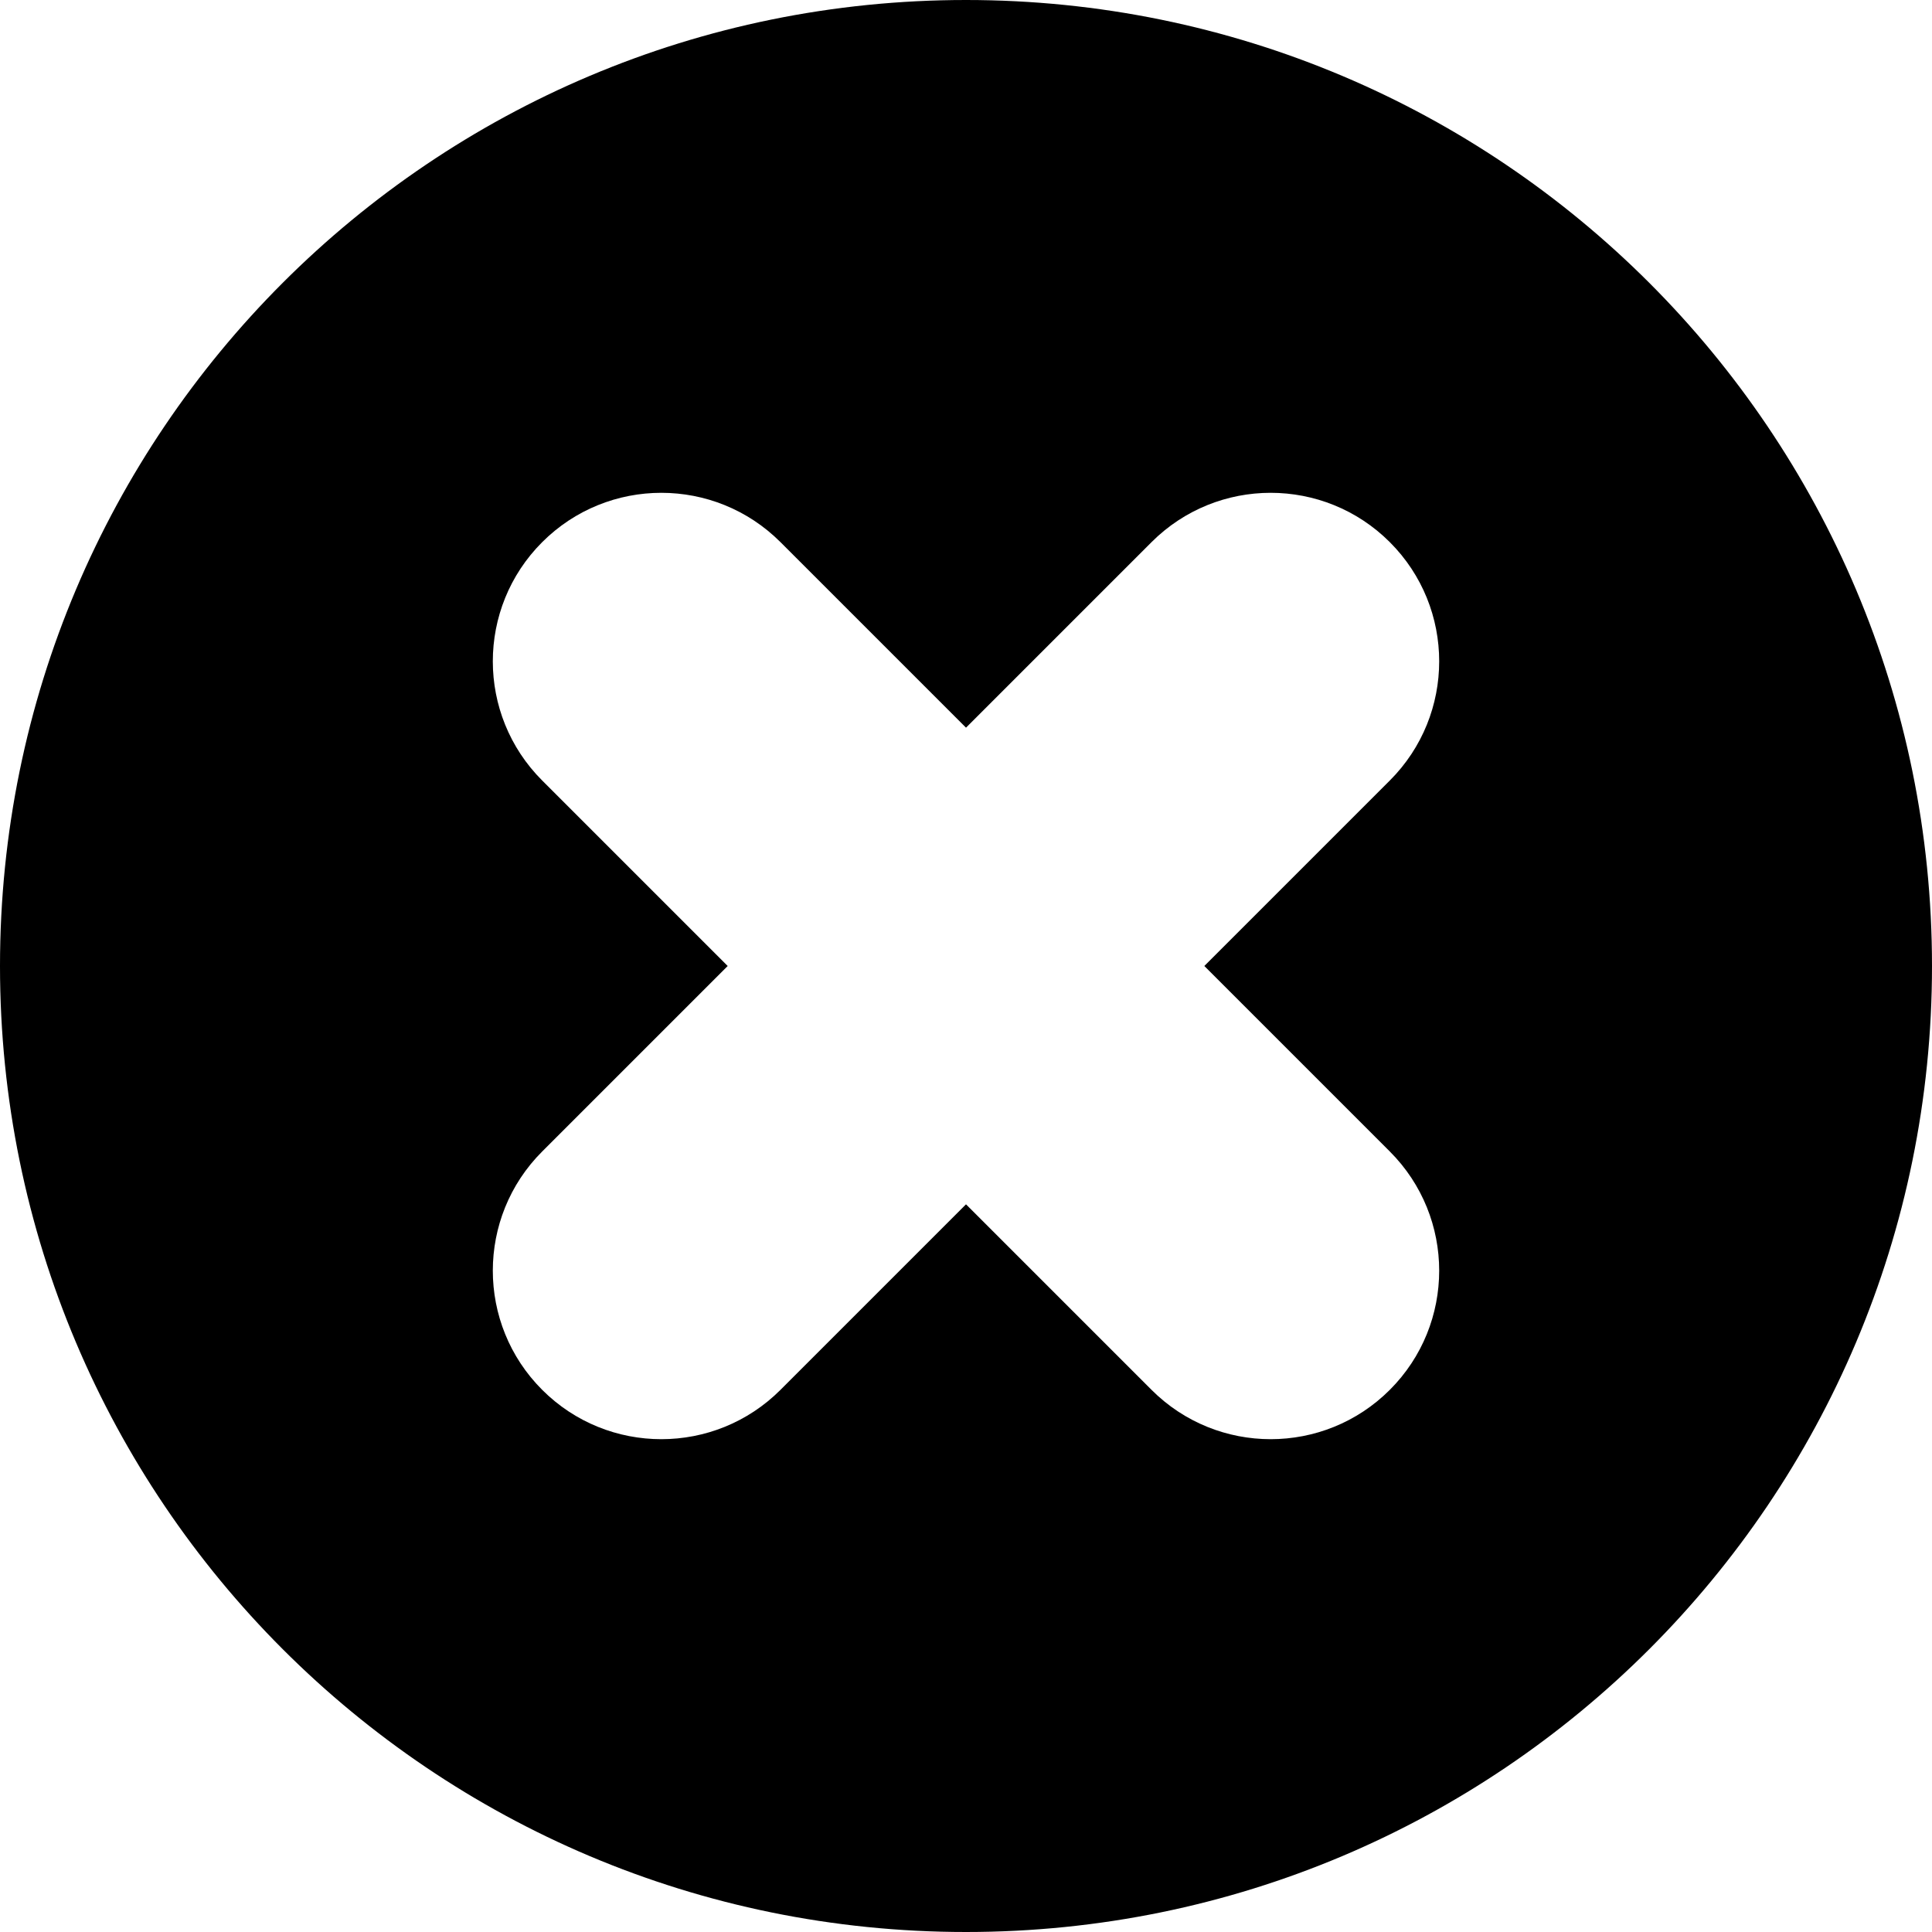
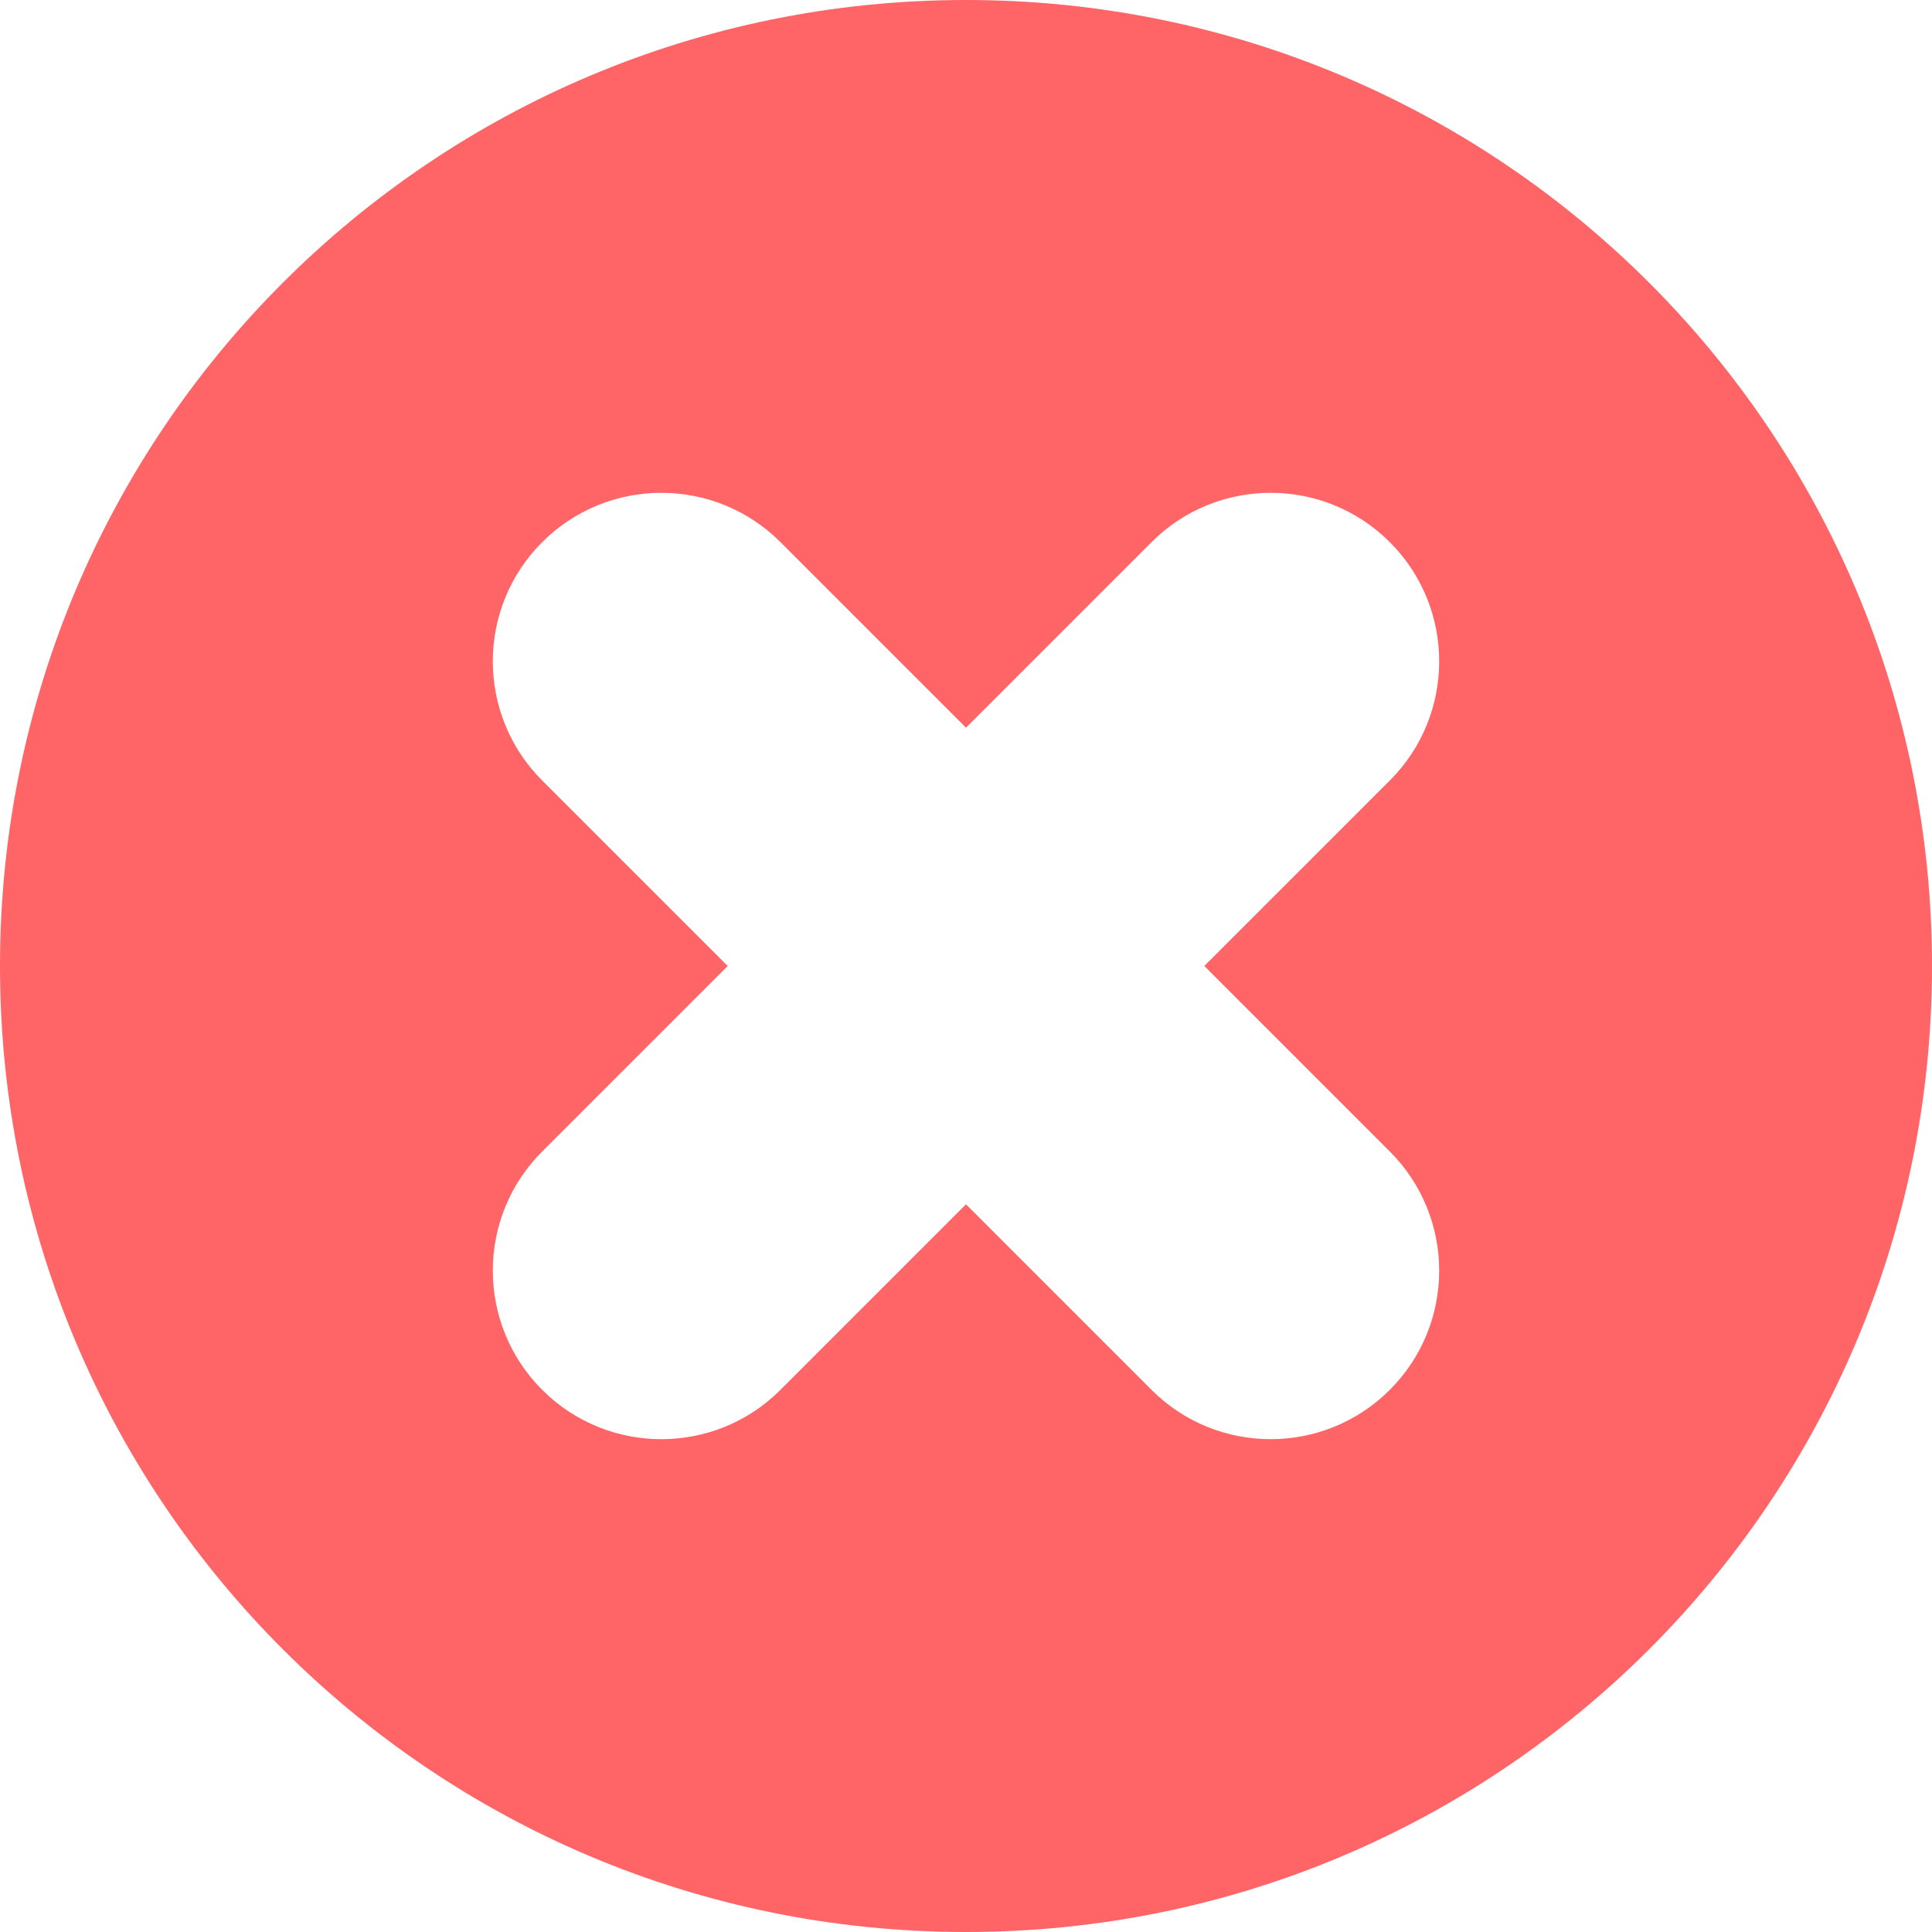
- <svg xmlns="http://www.w3.org/2000/svg" version="1.1" id="Layer_1" x="0px" y="0px" viewBox="0 0 512 512" style="enable-background:new 0 0 512 512;" xml:space="preserve">
+ <svg xmlns="http://www.w3.org/2000/svg" fill="#FF6467" version="1.1" id="Layer_1" x="0px" y="0px" viewBox="0 0 512 512" style="enable-background:new 0 0 512 512;" xml:space="preserve">
  <g>
    <g>
      <path d="M256,0C114.509,0,0,114.497,0,256c0,141.491,114.497,256,256,256c141.491,0,256-114.497,256-256    C512,114.509,397.503,0,256,0z M368.32,305.16c17.441,17.441,17.441,45.718,0,63.159c-17.441,17.441-45.718,17.442-63.159,0    l-49.16-49.16l-49.16,49.16c-17.441,17.441-45.718,17.442-63.159,0c-17.441-17.441-17.441-45.718,0-63.159l49.16-49.16    l-49.16-49.16c-17.441-17.441-17.441-45.718,0-63.159c17.441-17.441,45.718-17.441,63.159,0l49.16,49.16l49.16-49.16    c17.441-17.441,45.718-17.441,63.159,0c17.441,17.441,17.441,45.718,0,63.159L319.16,256L368.32,305.16z" />
    </g>
  </g>
</svg>
